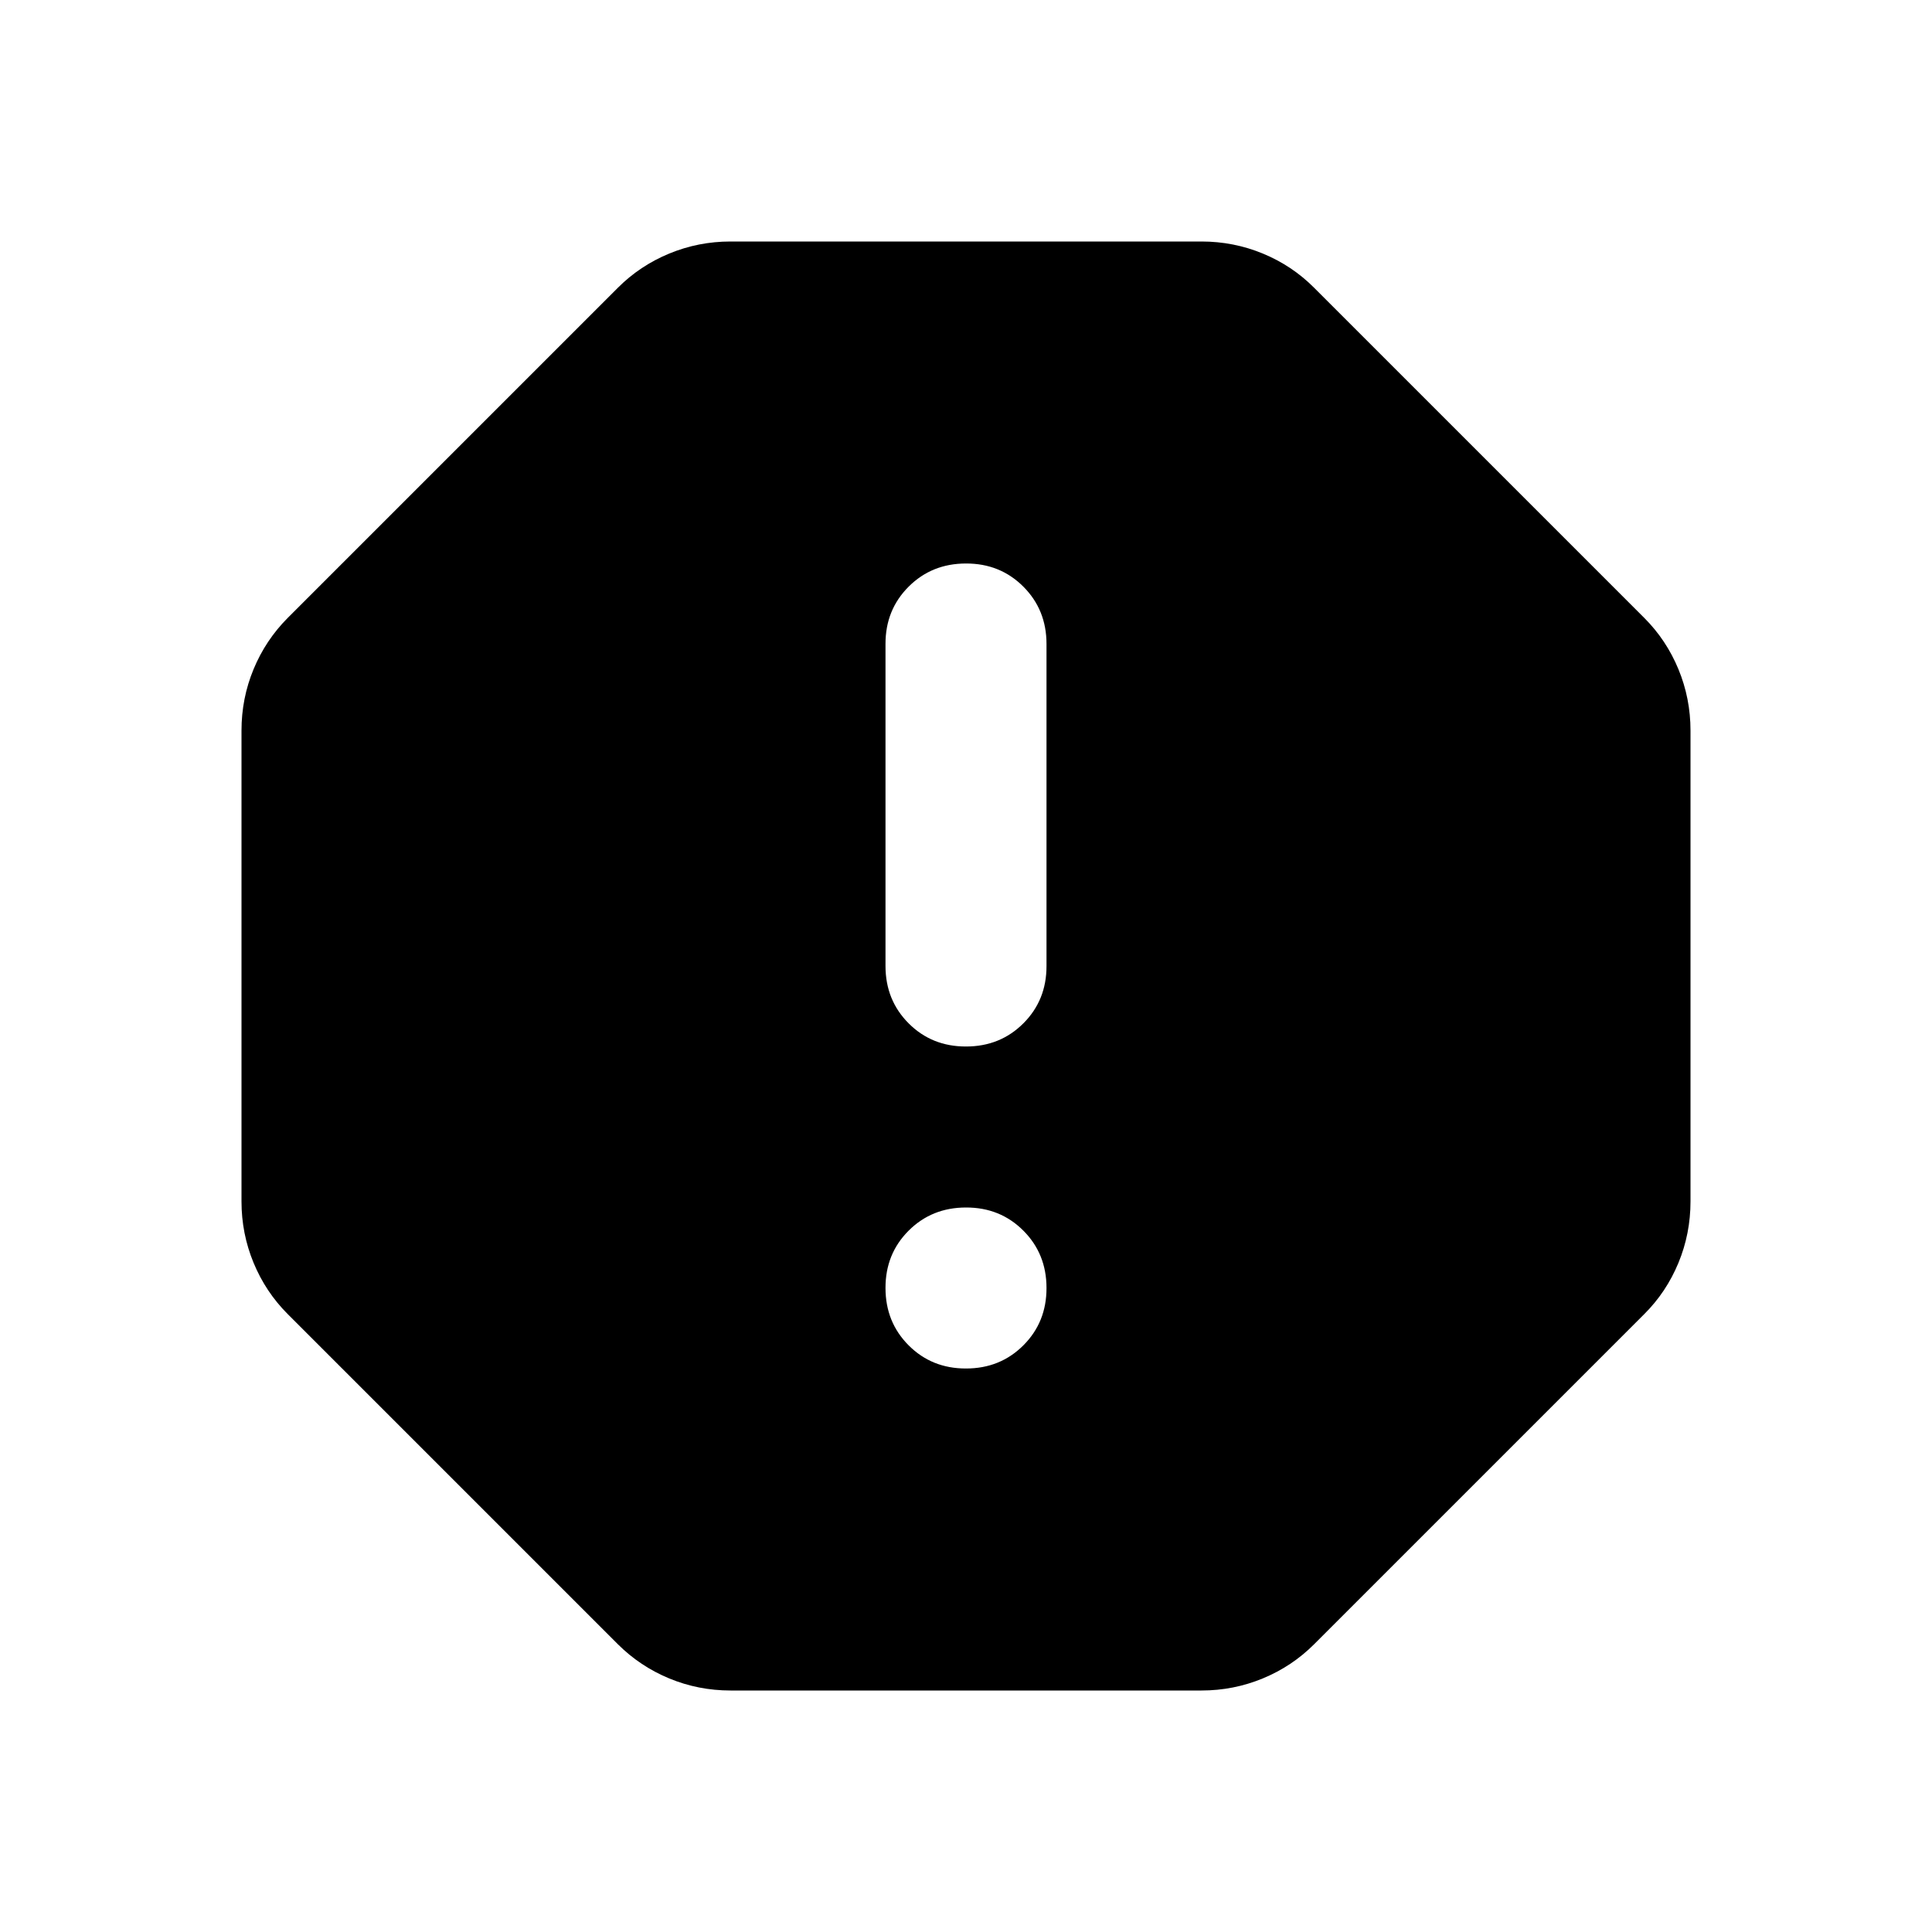
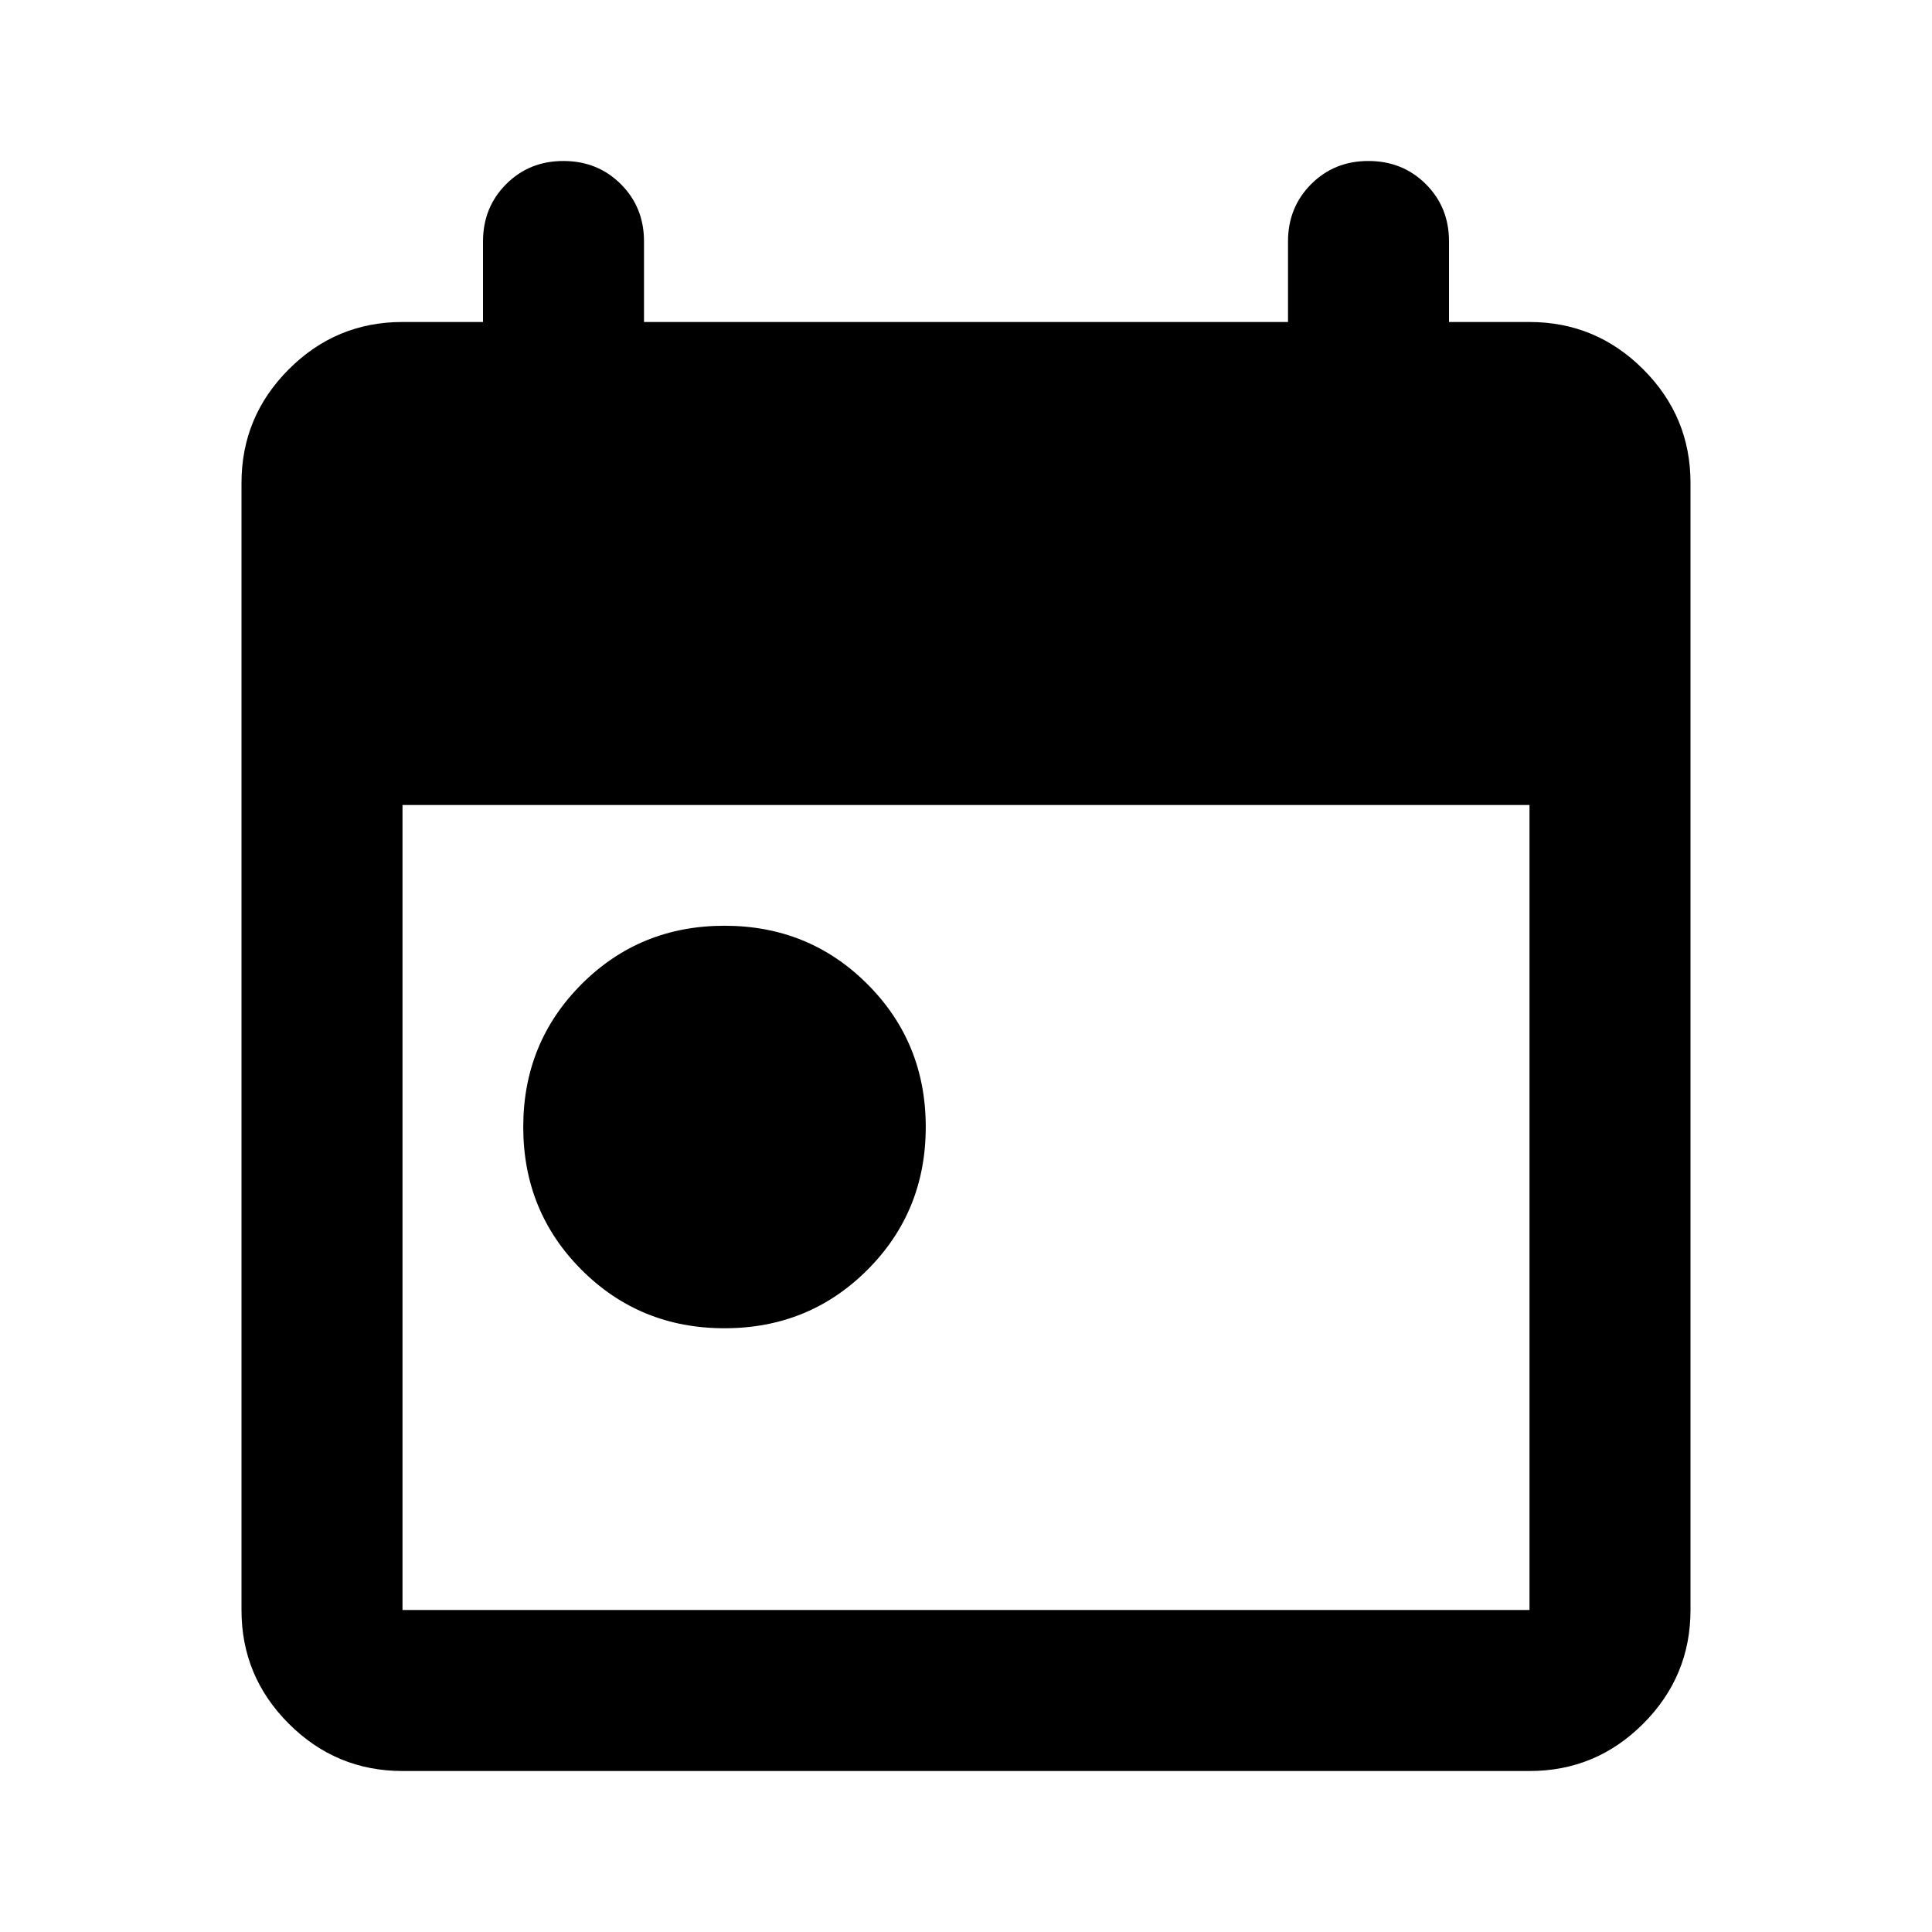
<svg xmlns="http://www.w3.org/2000/svg" viewBox="0 0 24 24">
-   <path fill="currentColor" d="M9.075 21q-.4 0-.762-.15t-.638-.425l-4.1-4.1q-.275-.275-.425-.638T3 14.925v-5.85q0-.4.15-.762t.425-.638l4.1-4.1q.275-.275.638-.425T9.075 3h5.85q.4 0 .763.15t.637.425l4.1 4.1q.275.275.425.638t.15.762v5.85q0 .4-.15.763t-.425.637l-4.1 4.1q-.275.275-.638.425t-.762.15h-5.85ZM12 17q.425 0 .713-.288T13 16q0-.425-.288-.713T12 15q-.425 0-.713.288T11 16q0 .425.288.713T12 17Zm0-4q.425 0 .713-.288T13 12V8q0-.425-.288-.713T12 7q-.425 0-.713.288T11 8v4q0 .425.288.713T12 13Z" />
+   <path fill="currentColor" d="M9 16.5q-1.05 0-1.775-.725T6.5 14q0-1.05.725-1.775T9 11.5q1.05 0 1.775.725T11.5 14q0 1.05-.725 1.775T9 16.5ZM5 22q-.825 0-1.413-.588T3 20V6q0-.825.588-1.413T5 4h1V3q0-.425.288-.713T7 2q.425 0 .713.288T8 3v1h8V3q0-.425.288-.713T17 2q.425 0 .713.288T18 3v1h1q.825 0 1.413.588T21 6v14q0 .825-.588 1.413T19 22H5Zm0-2h14V10H5v10Z" />
</svg>
